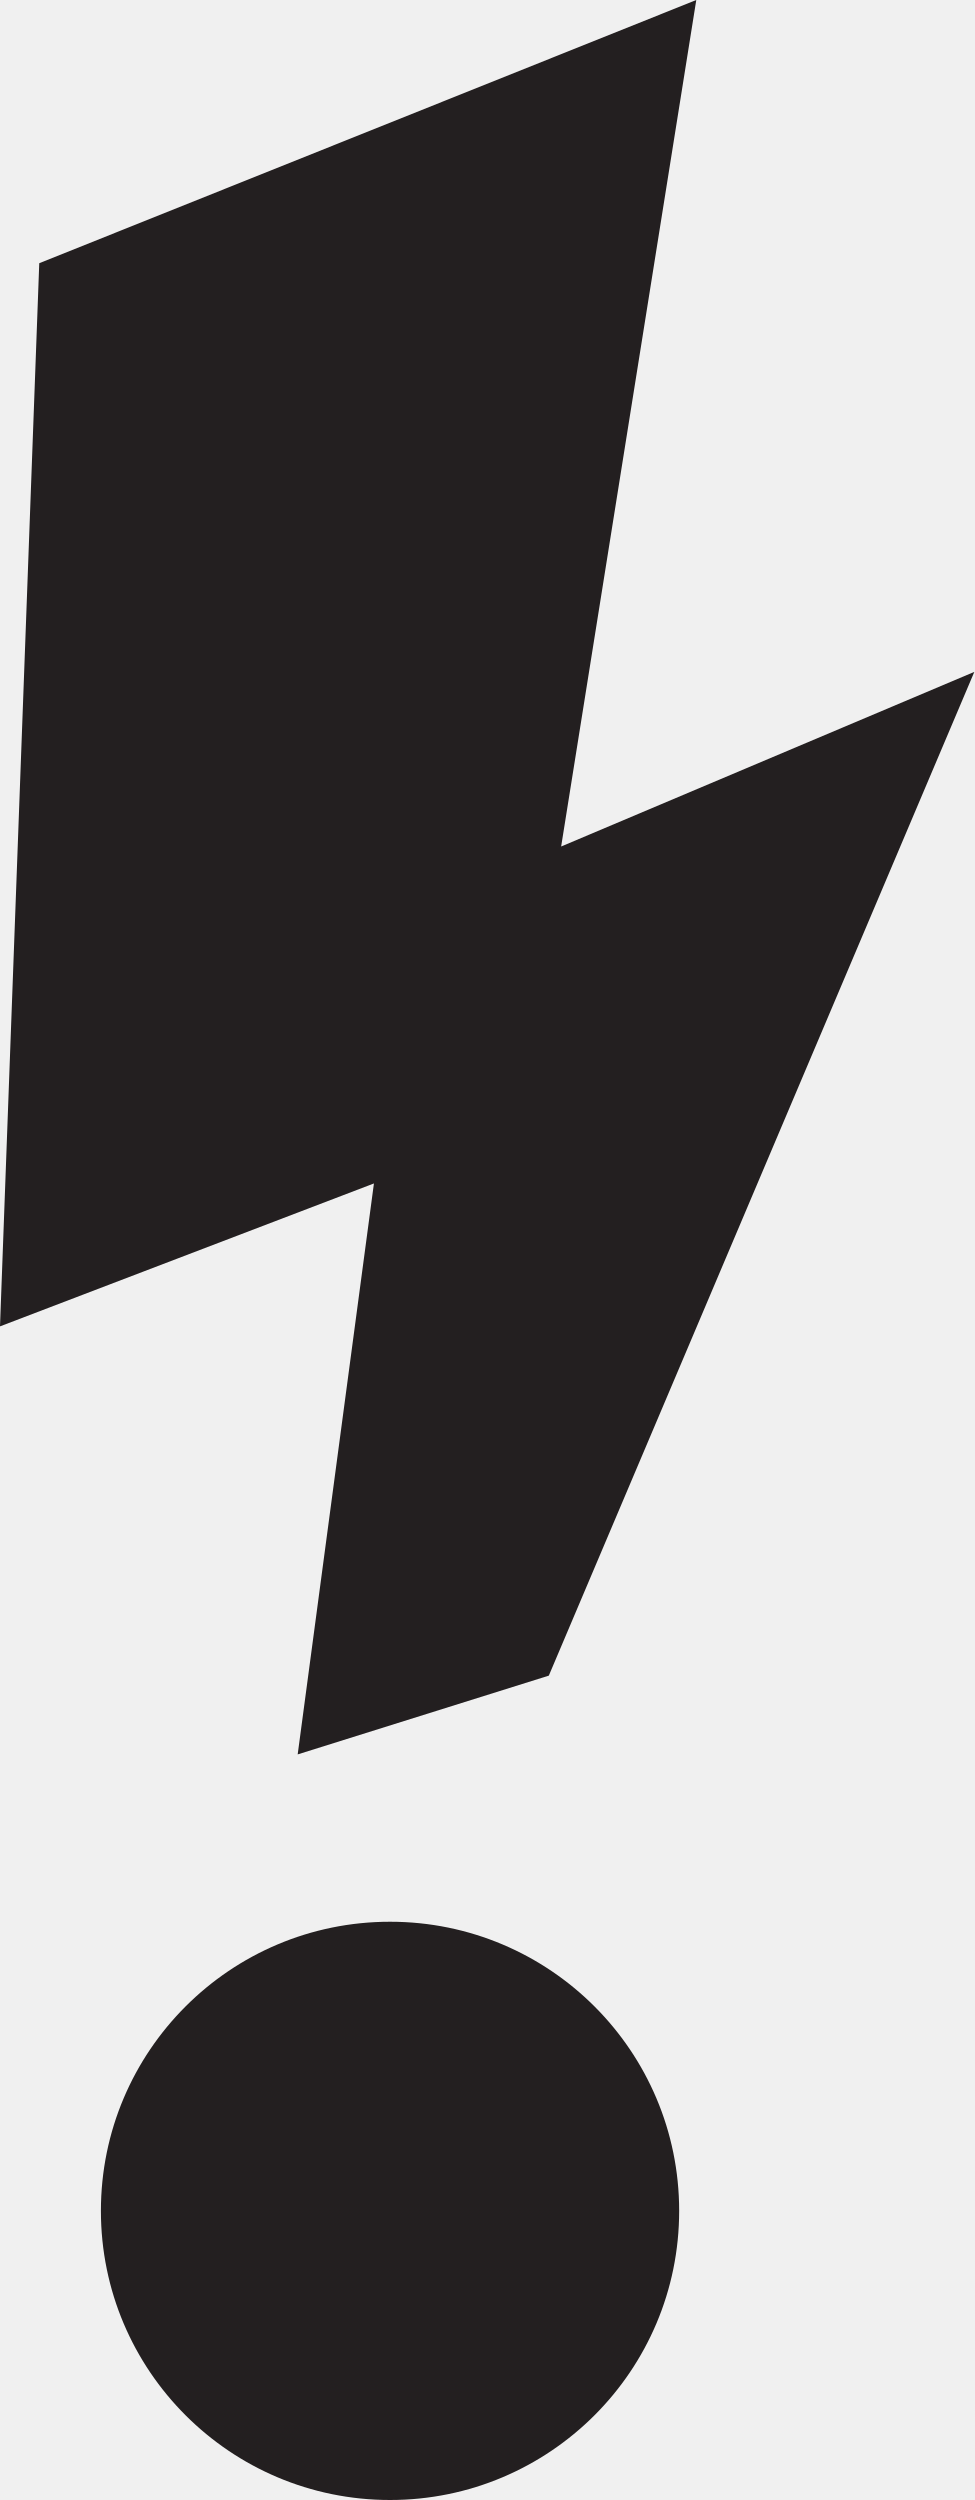
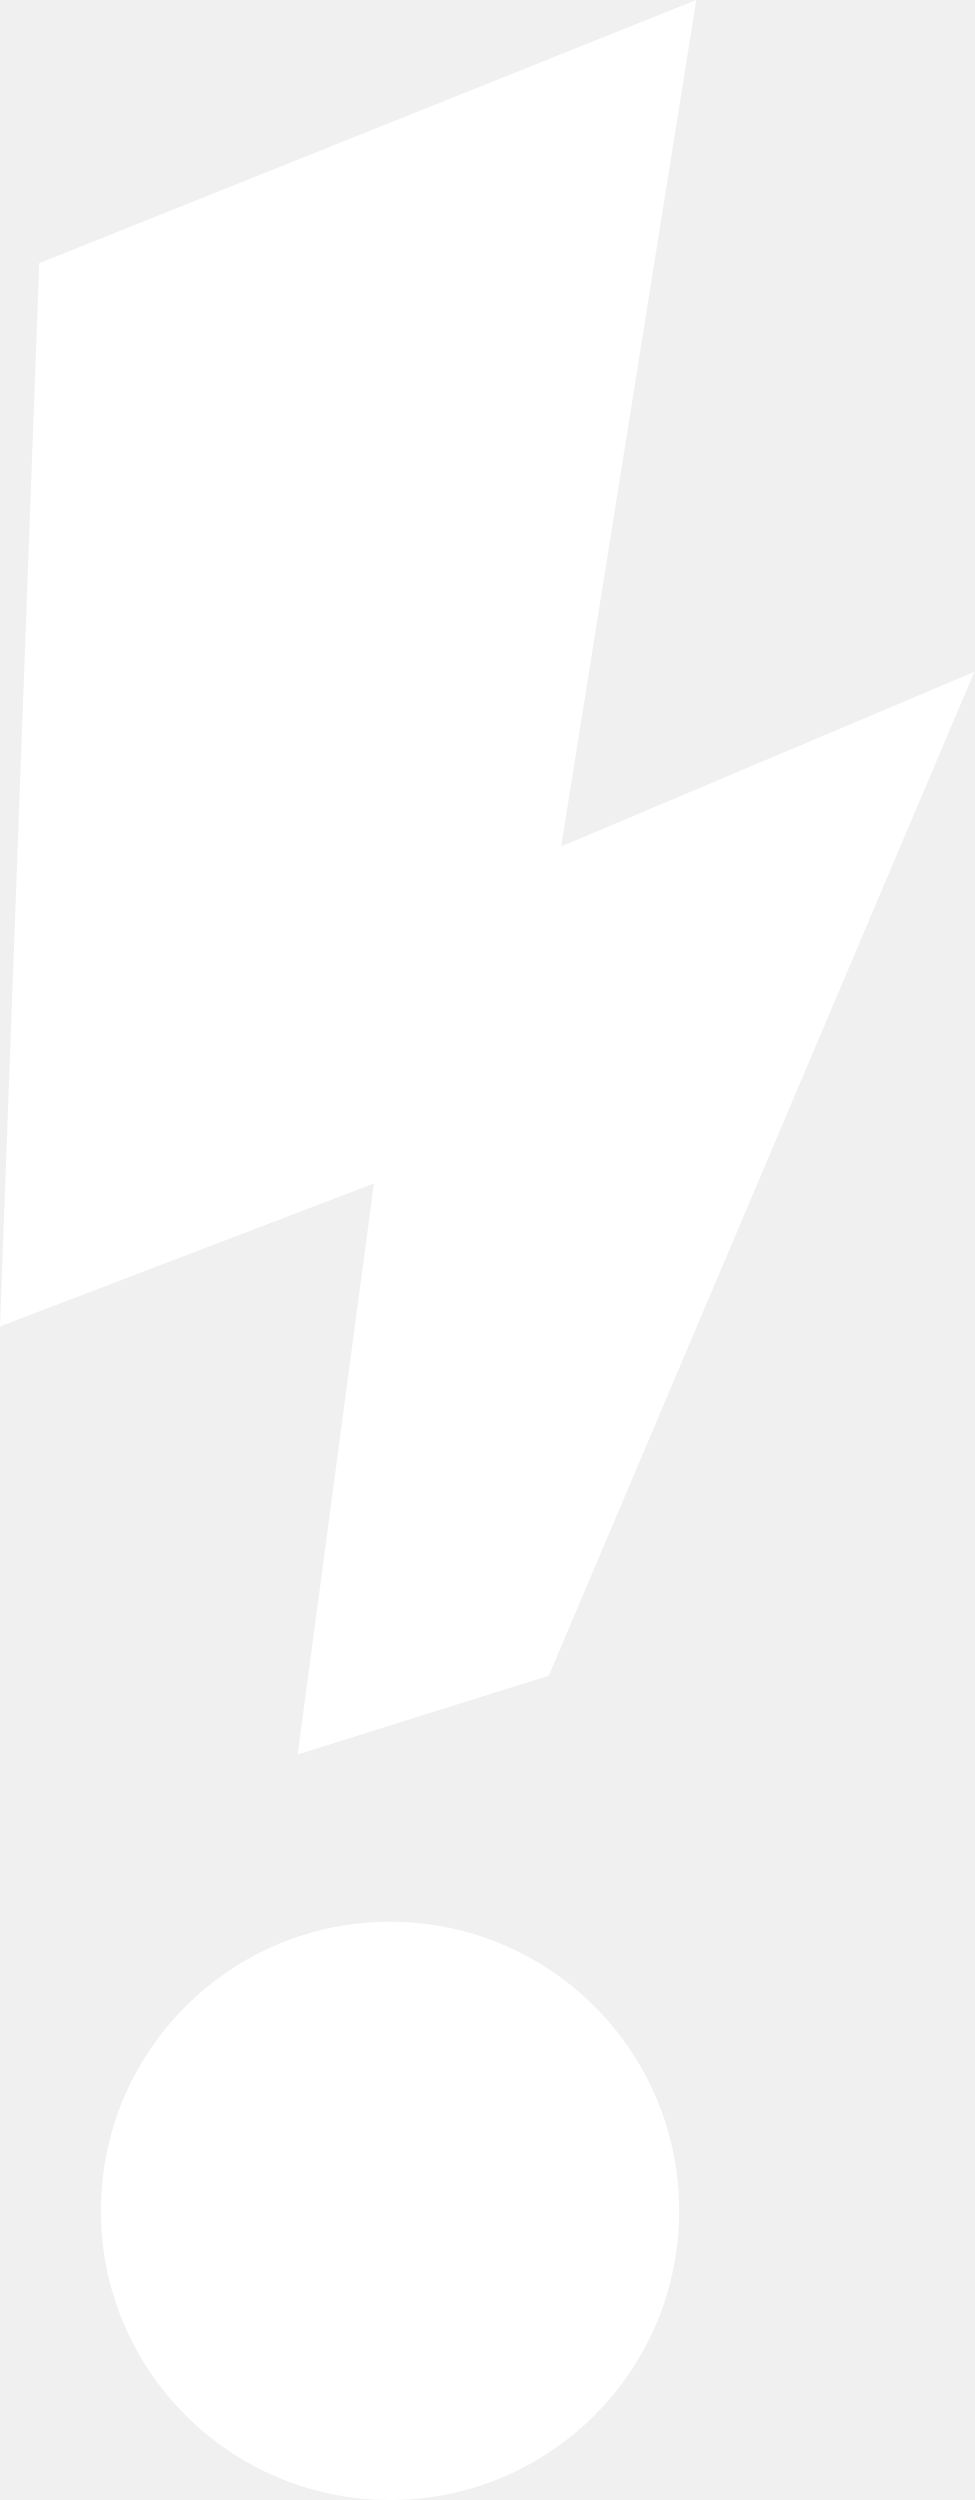
<svg xmlns="http://www.w3.org/2000/svg" id="Layer_1" data-name="Layer 1" viewBox="0 0 38.72 99.35">
  <defs>
    <style>
      .cls-1 {
-         fill: #231f20;
+         fill: #ffffff;
      }
    </style>
  </defs>
  <polygon class="cls-1" points="1.56 10.46 0 52.71 14.86 47.03 11.83 69.72 21.81 66.59 38.72 26.7 22.3 33.64 27.67 0 1.56 10.46" />
  <circle class="cls-1" cx="15.5" cy="87.86" r="11.49" />
</svg>
